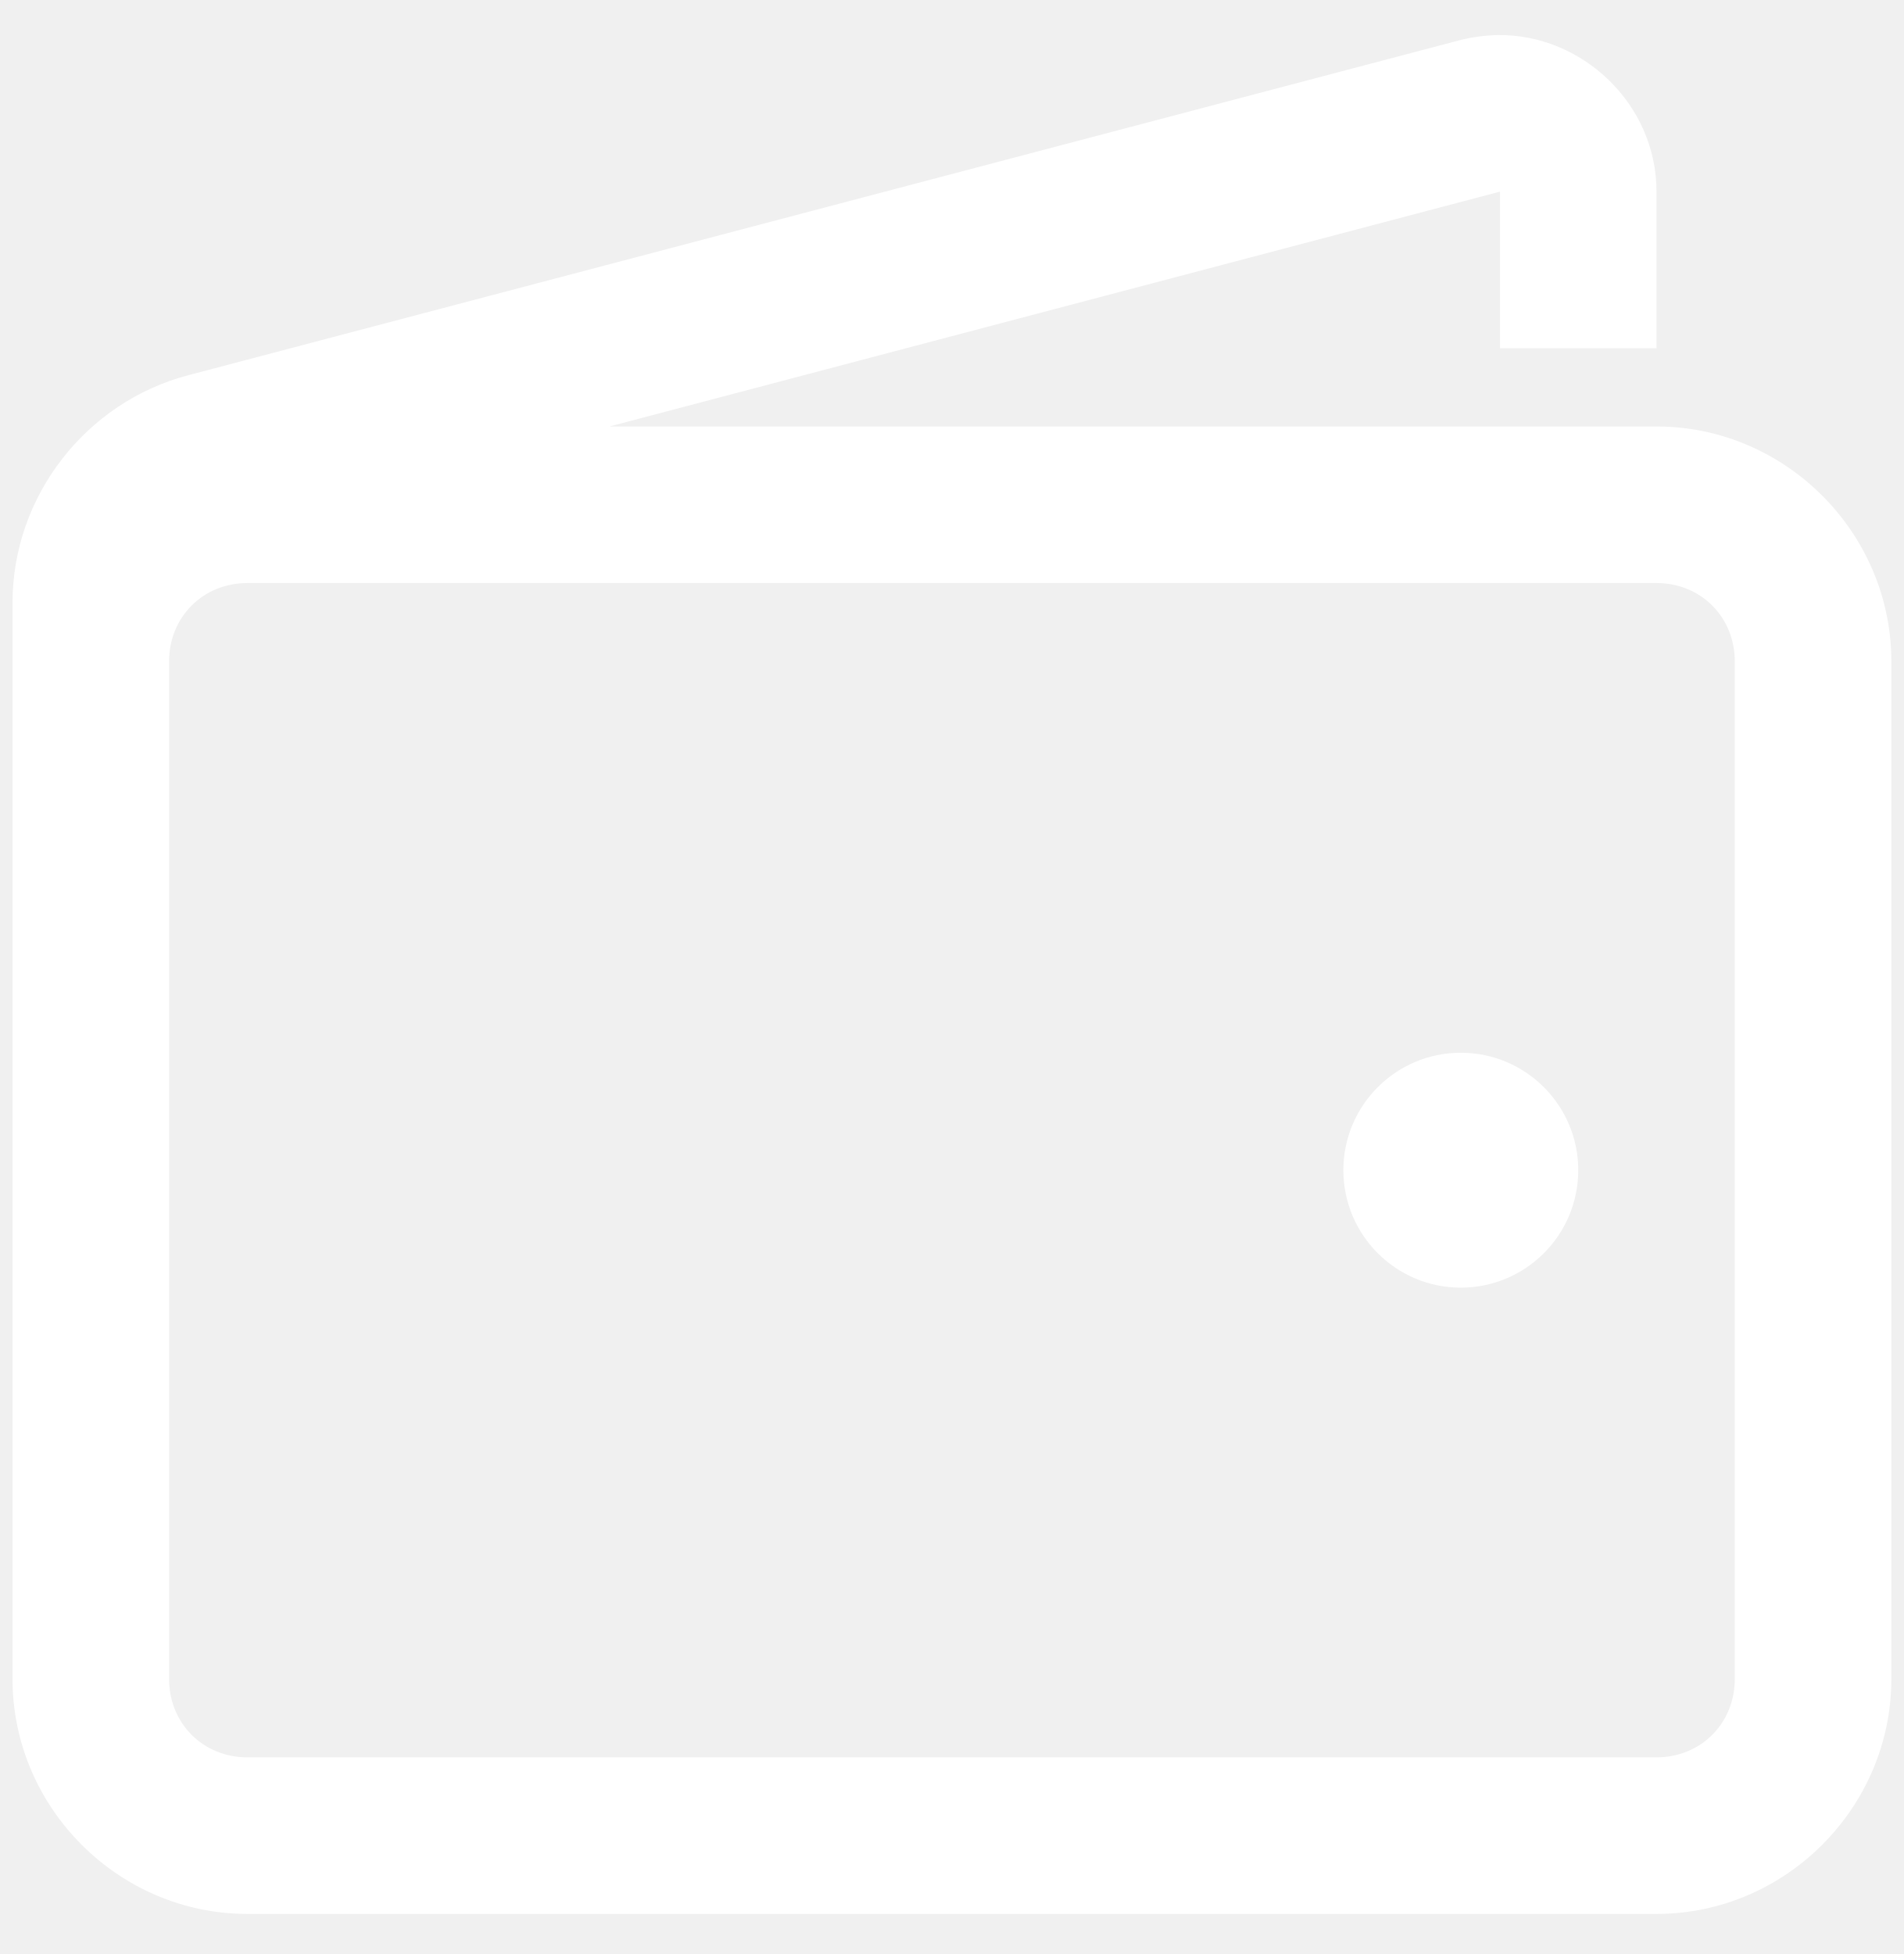
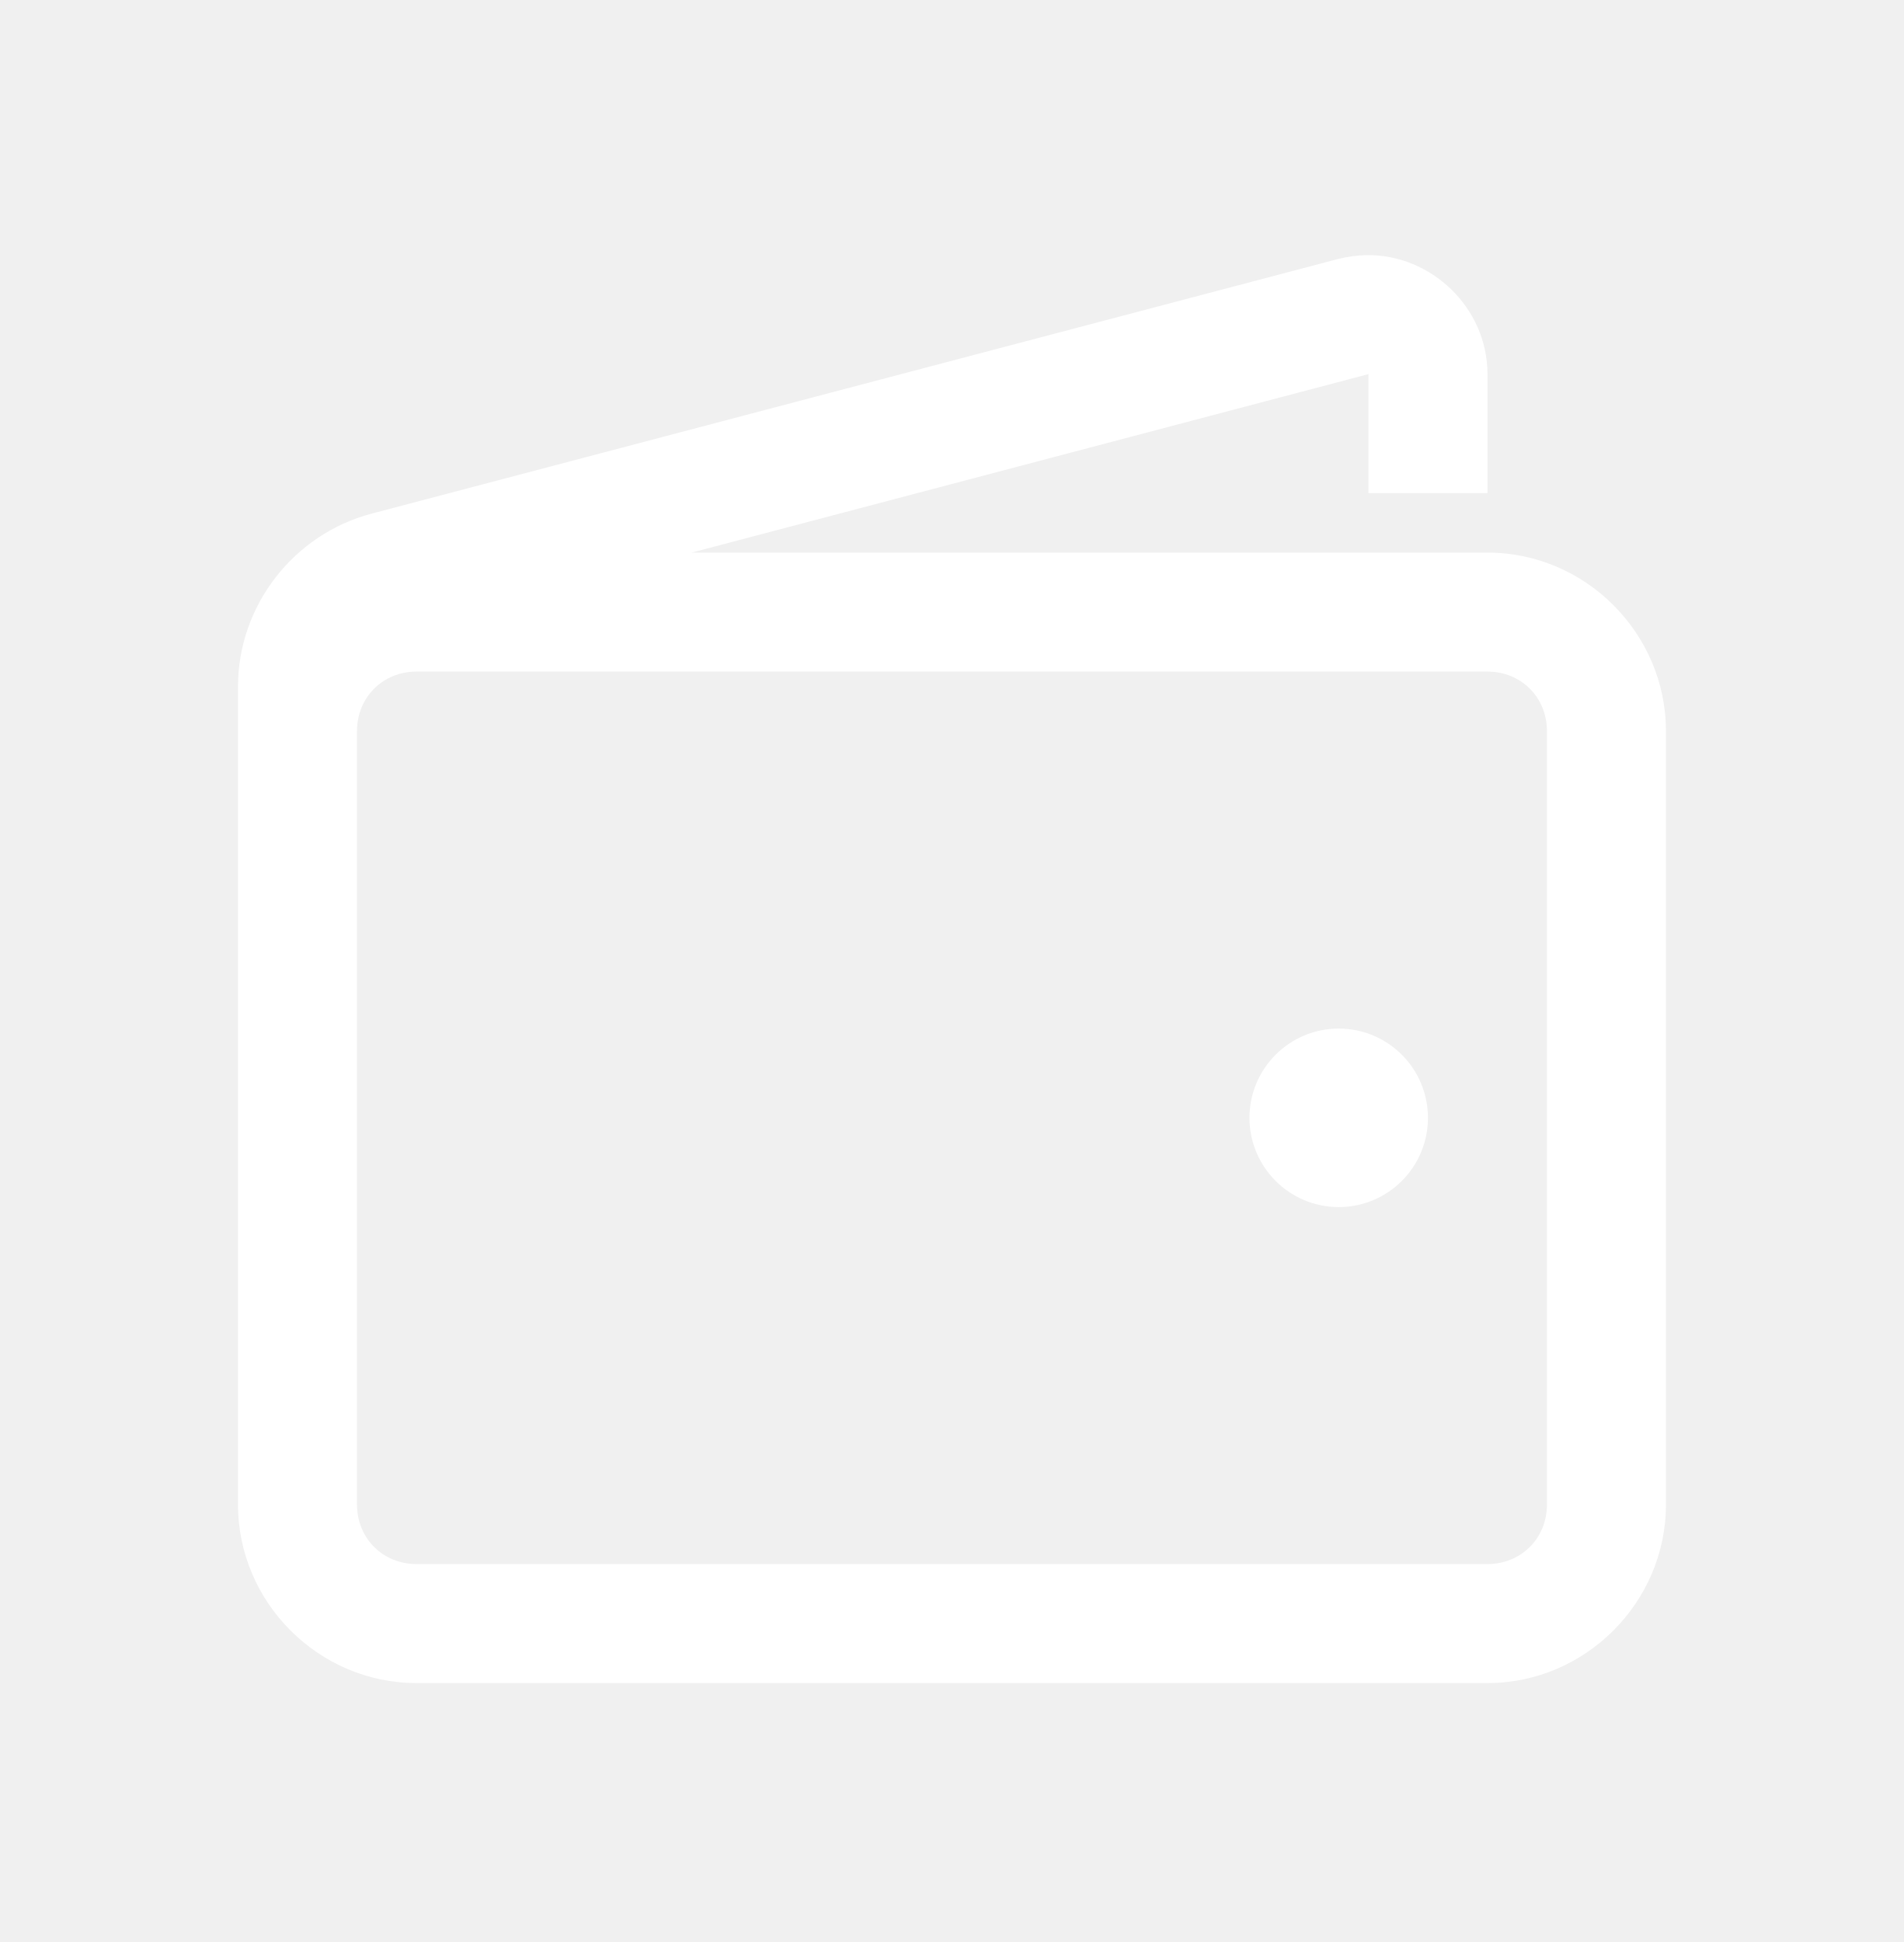
- <svg xmlns="http://www.w3.org/2000/svg" width="38" height="39" viewBox="0 0 38 39" fill="none">
-   <path d="M29.888 0.7C29.65 0.706 29.4 0.736 29.156 0.797L3.765 7.487C1.714 8.024 0.25 9.904 0.25 12.028V33.512C0.25 36.082 2.367 38.2 4.937 38.2H33.062C35.632 38.2 37.749 36.082 37.749 33.512V13.2C37.749 10.63 35.632 8.512 33.062 8.512H12.164L29.937 3.825V6.95H33.062V3.825C33.062 2.067 31.567 0.675 29.888 0.7ZM4.937 11.637H33.062C33.947 11.637 34.624 12.315 34.624 13.2V33.512C34.624 34.397 33.947 35.075 33.062 35.075H4.937C4.052 35.075 3.375 34.397 3.375 33.512V13.2C3.375 12.315 4.052 11.637 4.937 11.637ZM29.156 21.012C27.862 21.012 26.812 22.062 26.812 23.356C26.812 24.65 27.862 25.7 29.156 25.7C30.45 25.7 31.5 24.65 31.5 23.356C31.5 22.062 30.45 21.012 29.156 21.012Z" fill="white" />
+ <svg xmlns="http://www.w3.org/2000/svg" width="50" height="51" viewBox="0 0 50 51" fill="none">
+   <path d="M35.888 6.7C35.65 6.706 35.4 6.736 35.156 6.797L9.765 13.487C7.714 14.024 6.25 15.904 6.25 18.028V39.512C6.25 42.082 8.367 44.2 10.937 44.2H39.062C41.632 44.2 43.749 42.082 43.749 39.512V19.2C43.749 16.63 41.632 14.512 39.062 14.512H18.164L35.937 9.825V12.95H39.062V9.825C39.062 8.067 37.567 6.675 35.888 6.7ZM10.937 17.637H39.062C39.947 17.637 40.624 18.314 40.624 19.2V39.512C40.624 40.397 39.947 41.075 39.062 41.075H10.937C10.052 41.075 9.375 40.397 9.375 39.512V19.2C9.375 18.314 10.052 17.637 10.937 17.637ZM35.156 27.012C33.862 27.012 32.812 28.062 32.812 29.356C32.812 30.65 33.862 31.7 35.156 31.7C36.45 31.7 37.499 30.65 37.499 29.356C37.499 28.062 36.45 27.012 35.156 27.012Z" fill="white" />
</svg>
